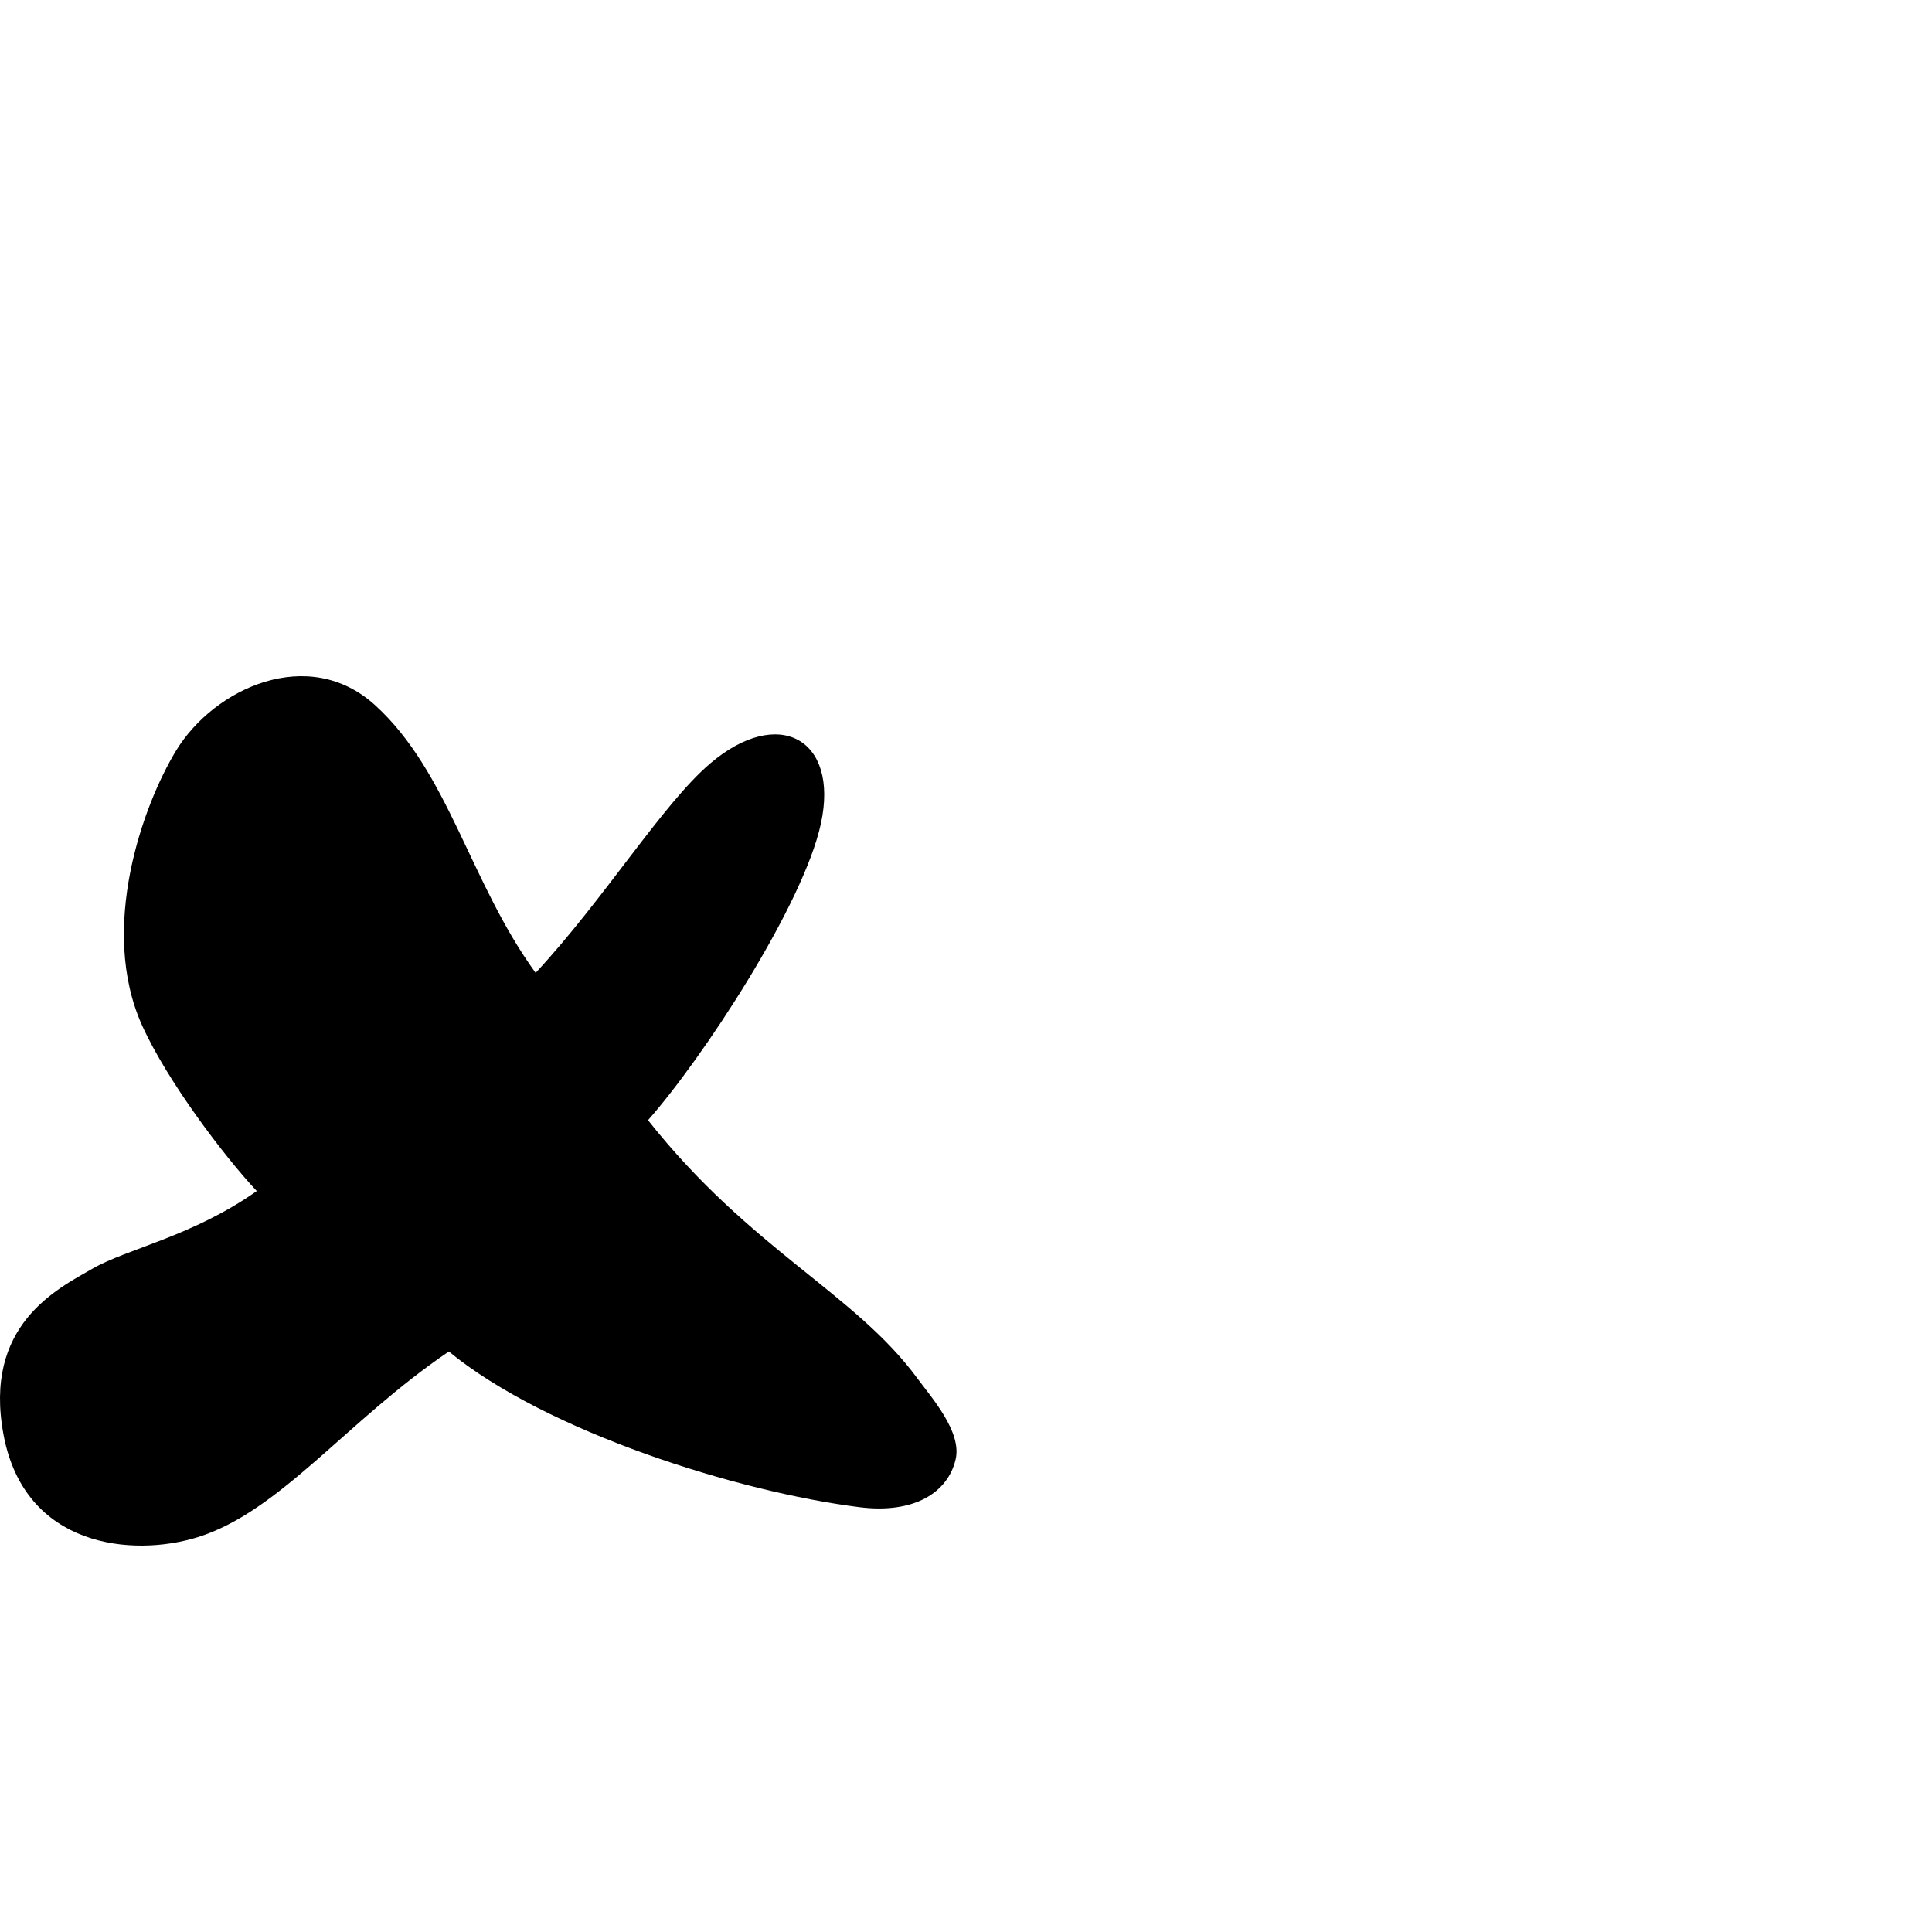
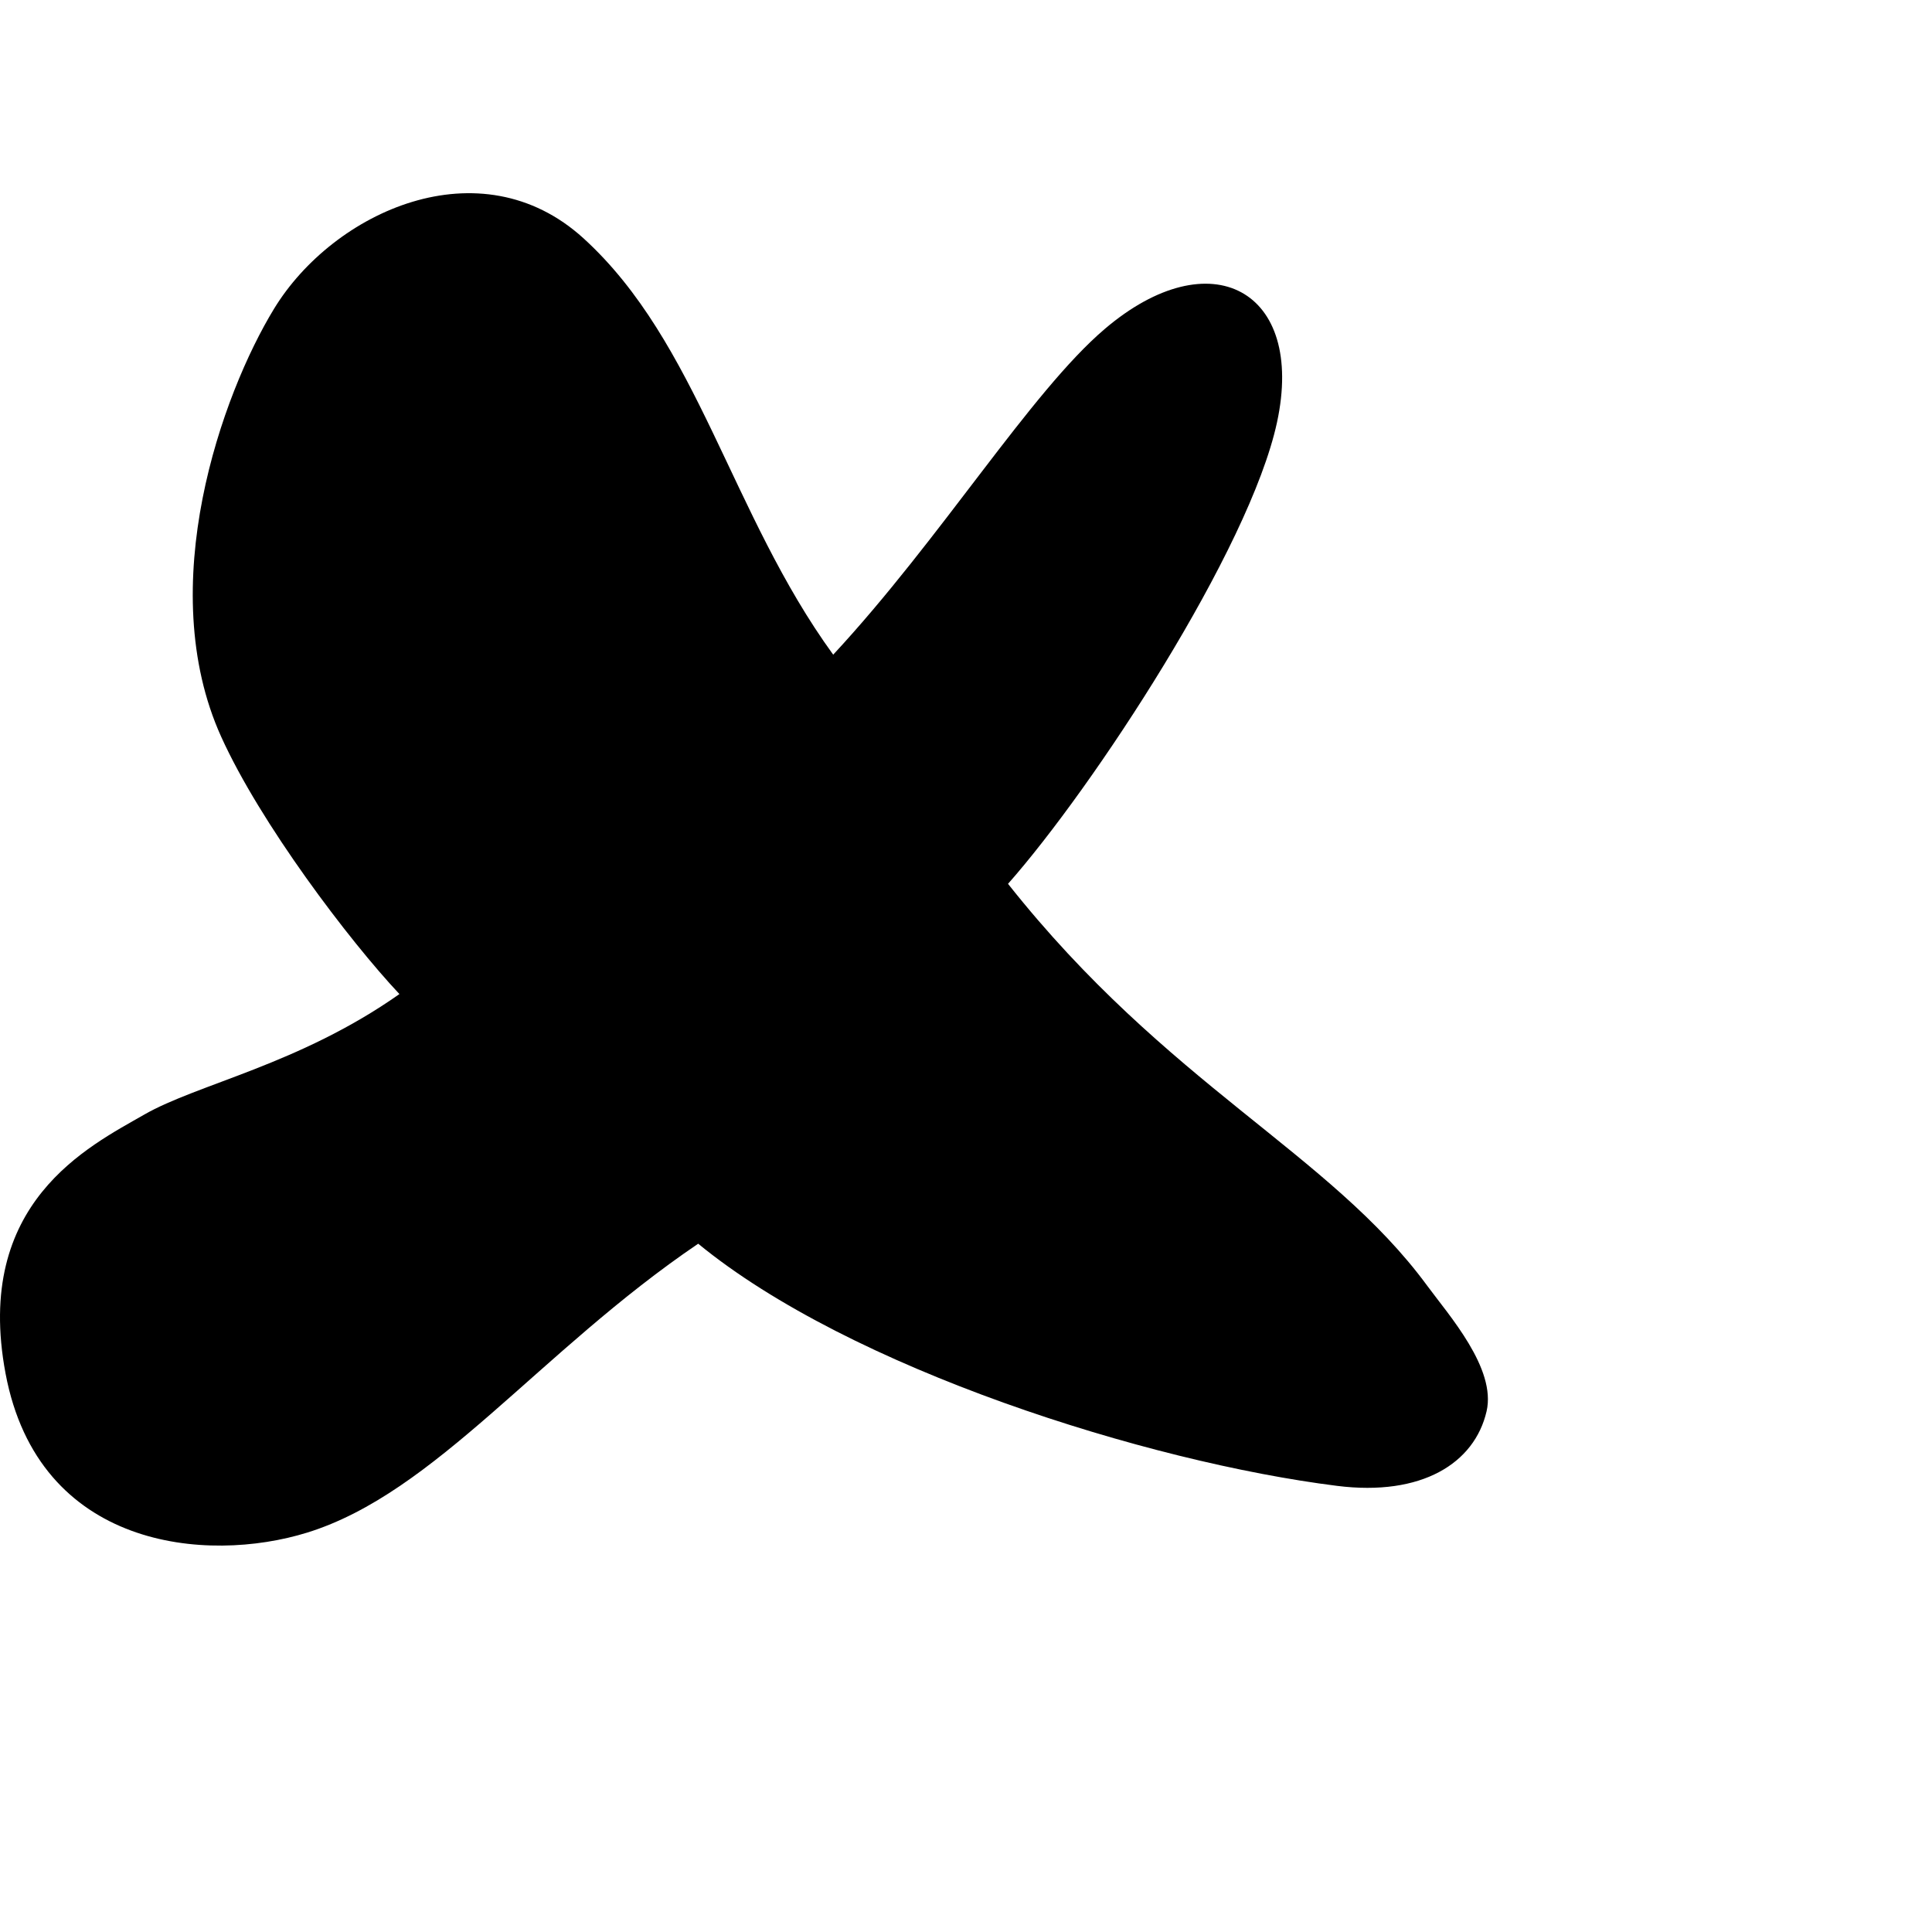
<svg xmlns="http://www.w3.org/2000/svg" width="1000" height="1000" viewBox="0 0 1000 1000" version="1.1" id="svg1">
  <defs id="defs1" />
-   <path style="display:inline;vector-effect:non-scaling-stroke;fill:#000000;stroke:none;stroke-width:0.69;stroke-linecap:round;stroke-opacity:1;-inkscape-stroke:hairline" d="m 91.175,388.474 c 19.742,-32.37 68.639,-54.744 102.997,-23.447 38.074,34.681 49,91.641 83.068,138.521 35.818,-38.557 65.686,-87.38 90.385,-108.399 35.205,-29.961 66.761,-12.844 57.296,31.06 -9.135,42.376 -61.384,121.795 -89.511,153.591 53.064,67.014 106.934,89.437 139.437,133.666 7.282,9.909 23.088,27.61 19.798,41.848 -3.997,17.292 -21.573,28.342 -49.727,24.812 -63.052,-7.906 -161.993,-39.027 -212.601,-80.58 -52.897,35.862 -87.366,82.872 -130.085,96.124 C 68.705,806.07 12.833,801.117 1.85,742.749 -8.86,685.829 29.629,667.156 47.928,656.624 65.742,646.372 99.562,639.962 132.905,616.482 116.135,598.632 86.61,559.633 73.591,530.848 50.952,480.793 73.891,416.814 91.175,388.474 Z" id="path46" />
+   <path style="display:inline;vector-effect:non-scaling-stroke;fill:#000000;stroke:none;stroke-width:1.074;stroke-linecap:round;stroke-opacity:1;-inkscape-stroke:hairline" d="m 141.828,159.848 c 30.71,-50.353 106.772,-85.157 160.218,-36.473 59.227,53.949 76.222,142.552 129.217,215.478 55.717,-59.977 102.179,-135.924 140.598,-168.62 54.764,-46.606 103.85,-19.98 89.128,48.316 -14.21,65.918 -95.486,189.458 -139.239,238.919 82.545,104.243 166.341,139.125 216.902,207.925 11.328,15.414 35.915,42.948 30.796,65.097 -6.218,26.899 -33.559,44.088 -77.353,38.596 C 594.014,756.786 440.106,708.376 361.382,643.738 279.098,699.523 225.479,772.65 159.027,793.264 106.874,809.442 19.963,801.738 2.878,710.943 -13.782,622.401 46.089,593.354 74.554,576.971 102.265,561.023 154.874,551.052 206.741,514.527 180.655,486.76 134.726,426.095 114.475,381.319 79.258,303.455 114.941,203.932 141.828,159.848 Z" id="path46" />
</svg>
